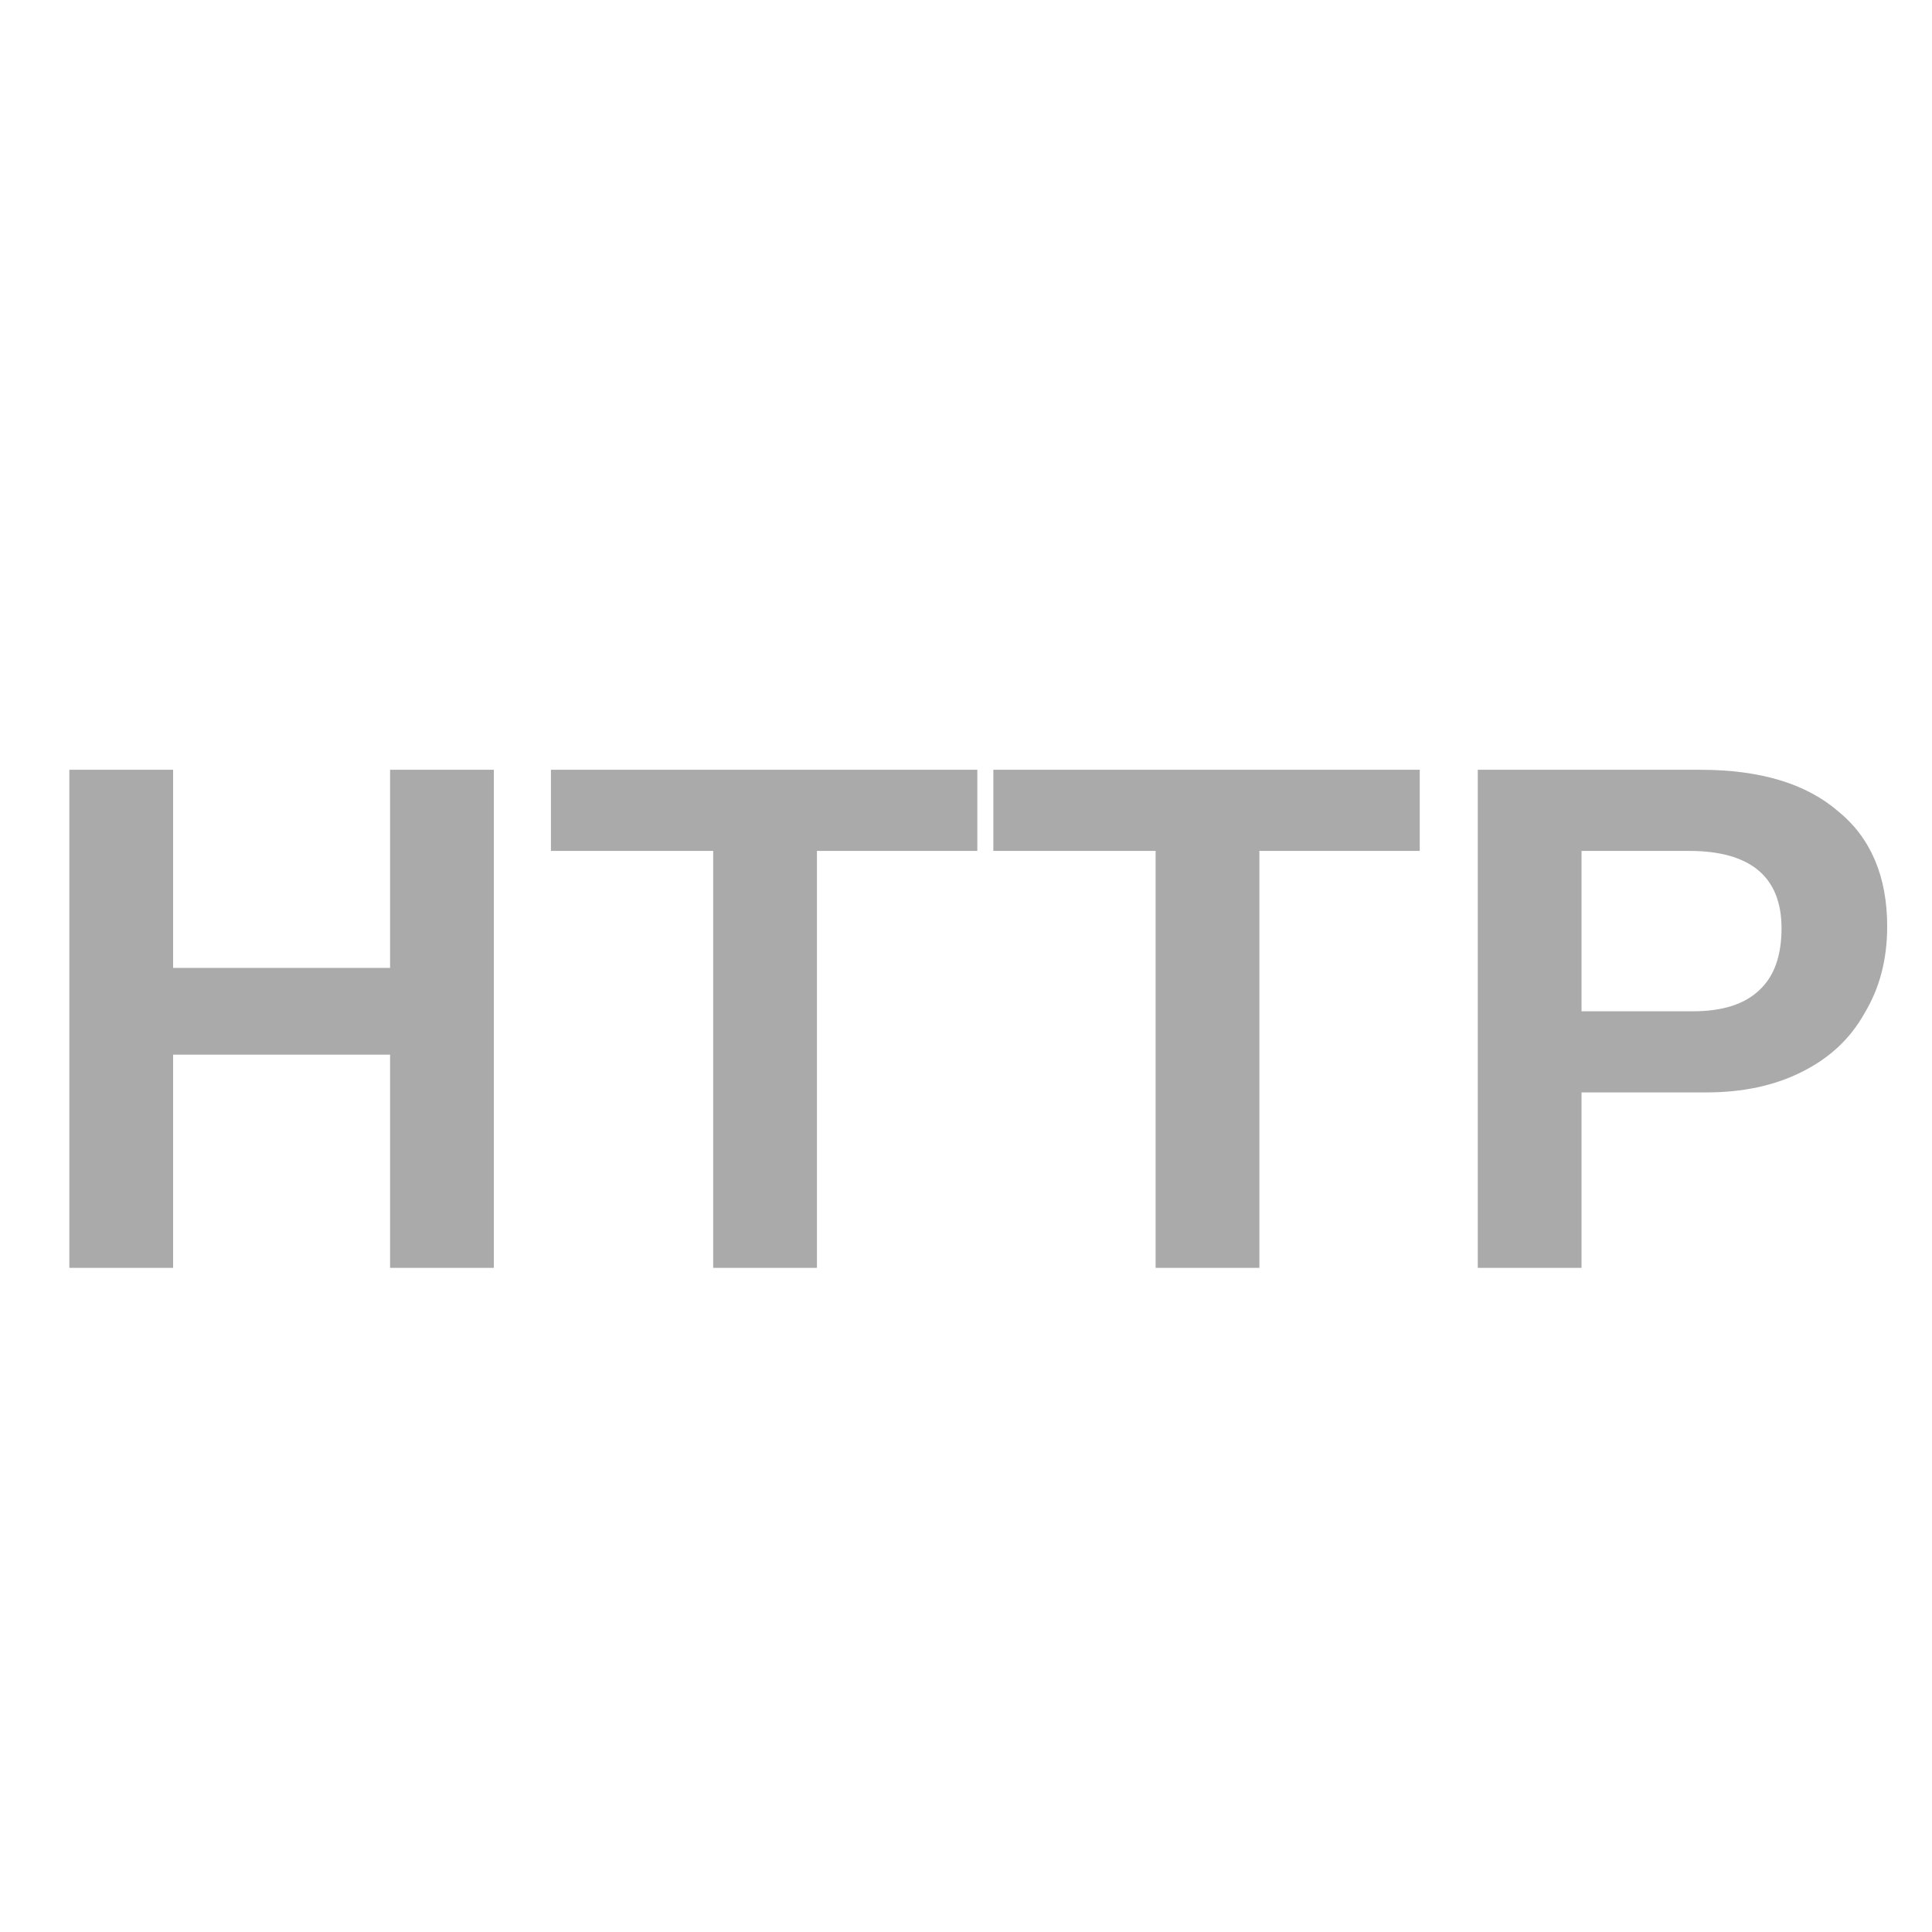
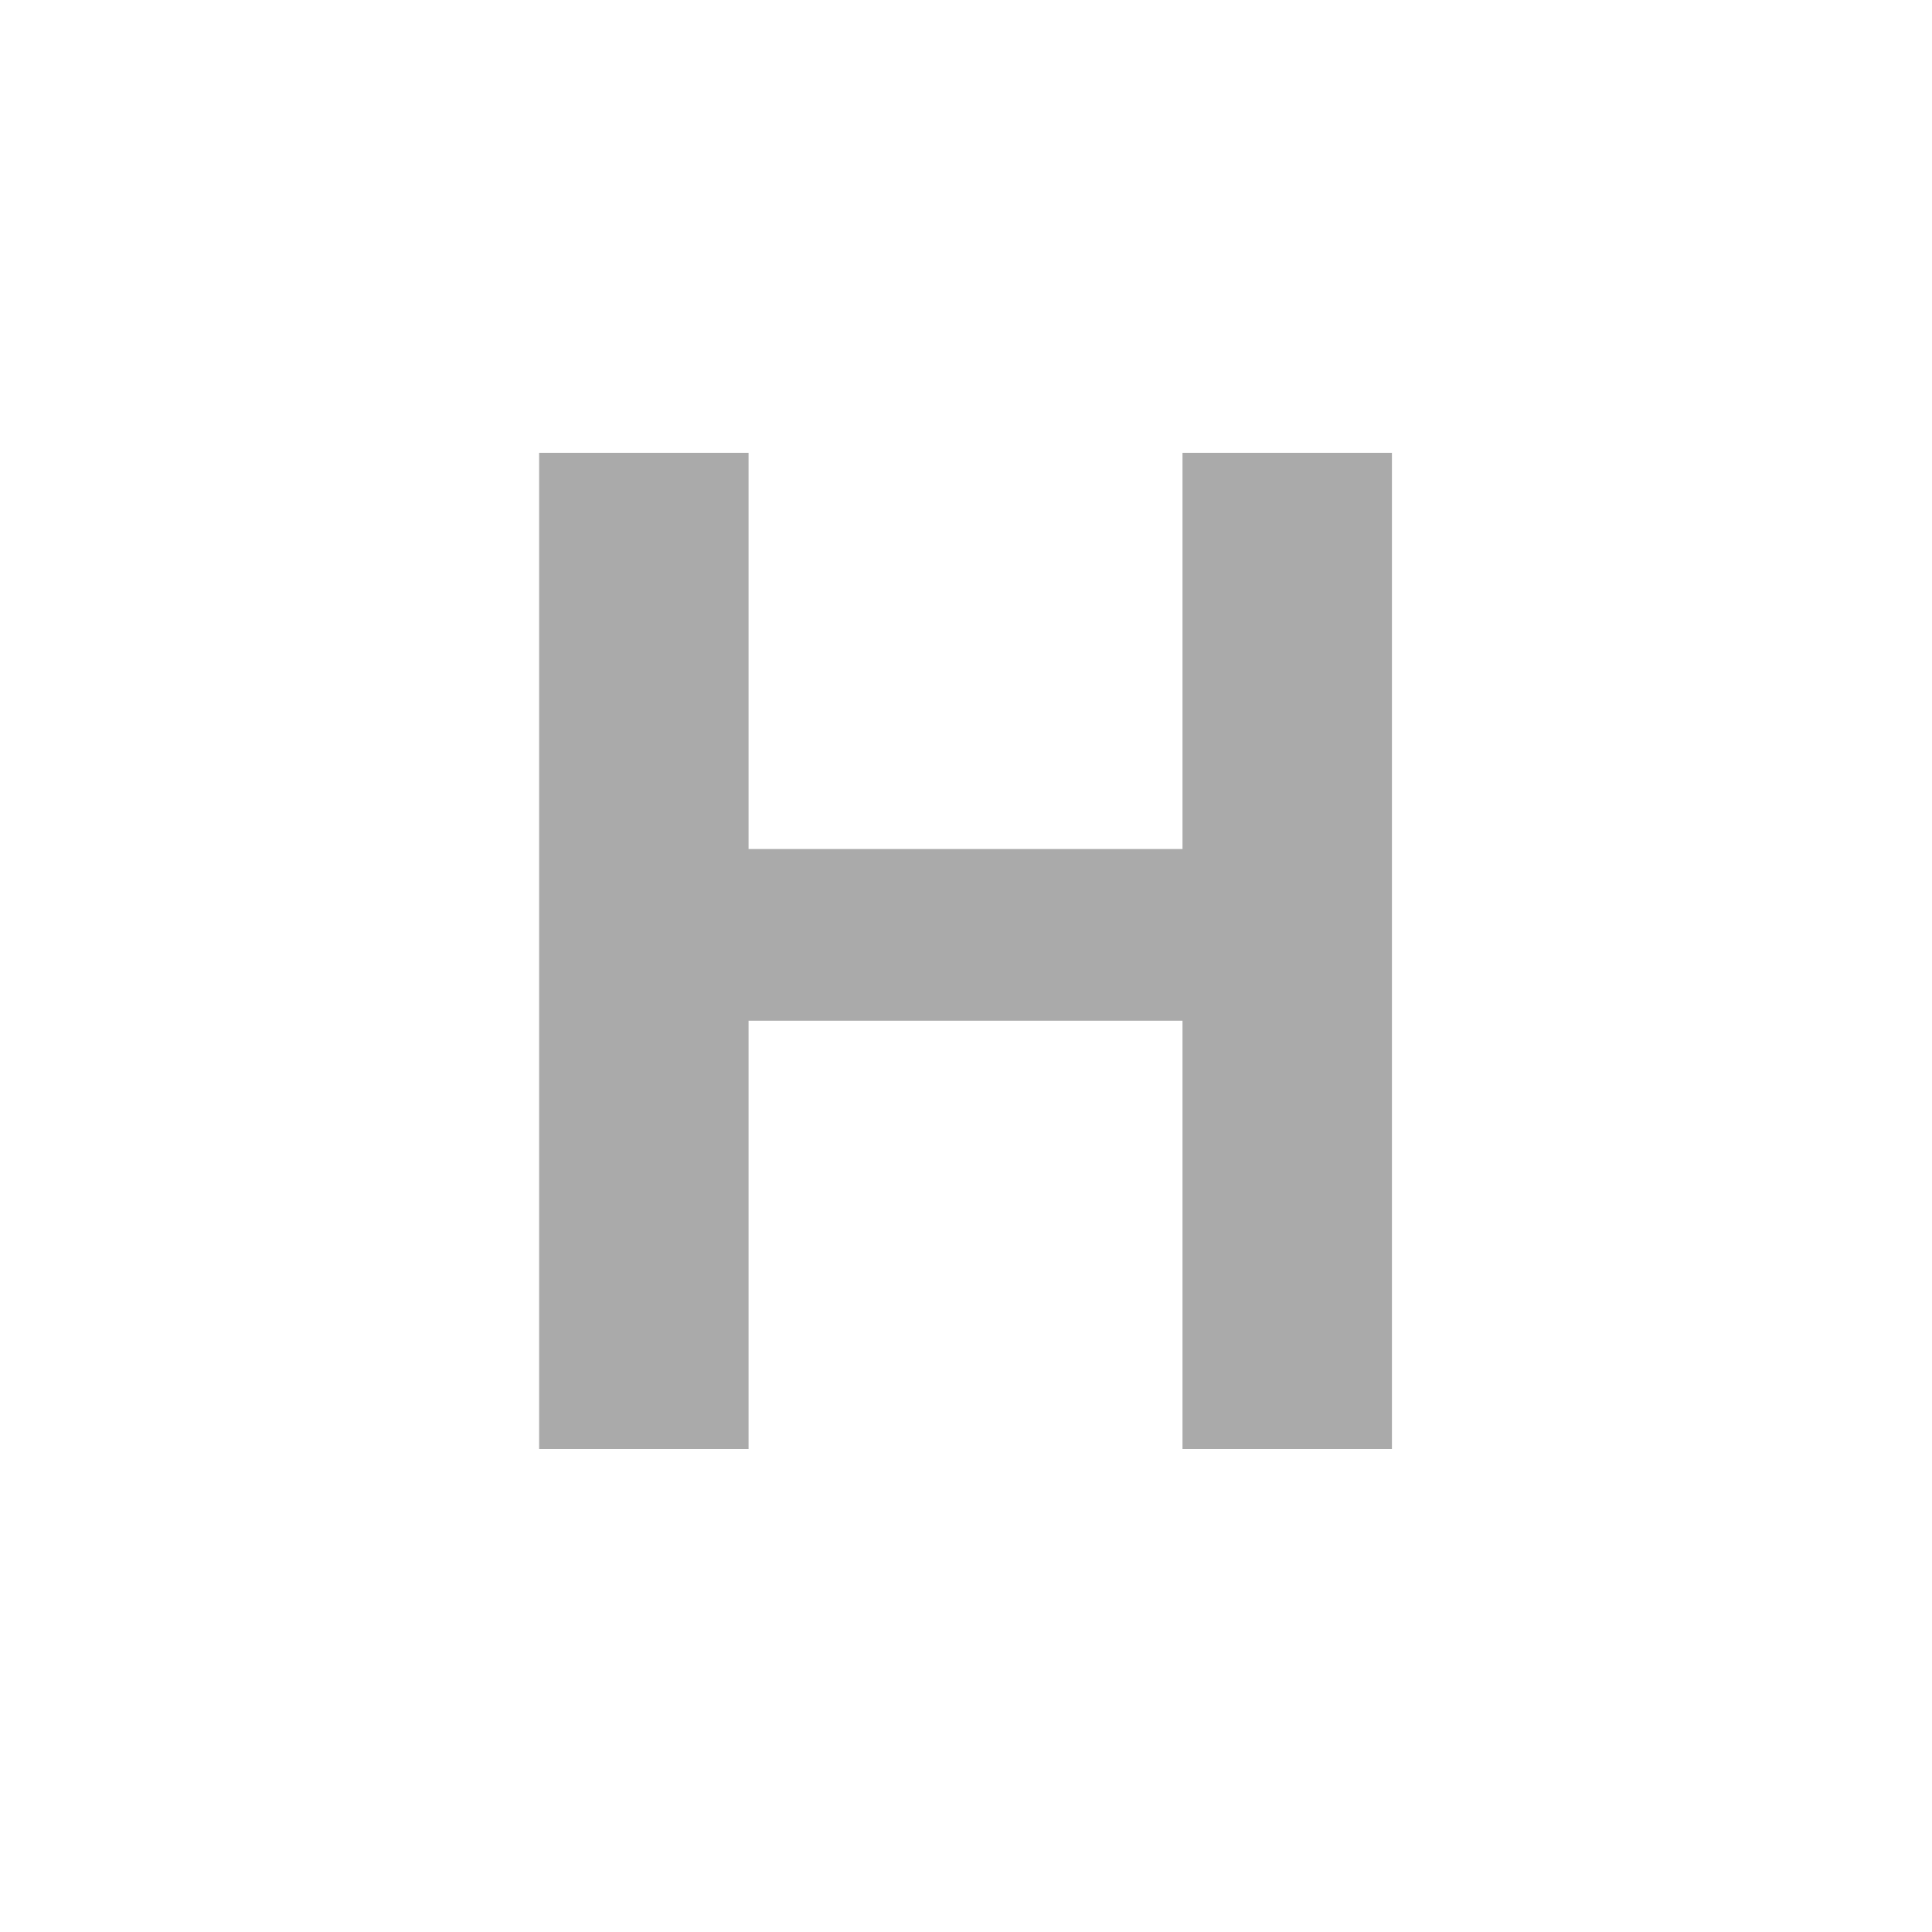
<svg xmlns="http://www.w3.org/2000/svg" width="16" height="16" viewBox="0 0 16 16">
-   <text x="8" y="10.5" text-anchor="middle" font-family="Arial, sans-serif" font-size="6" font-weight="700" fill="#AAAAAA">HTTP</text>
+   <text x="8" y="12" text-anchor="middle" font-family="Arial, sans-serif" font-size="12" font-weight="700" fill="#AAAAAA">H</text>
</svg>
